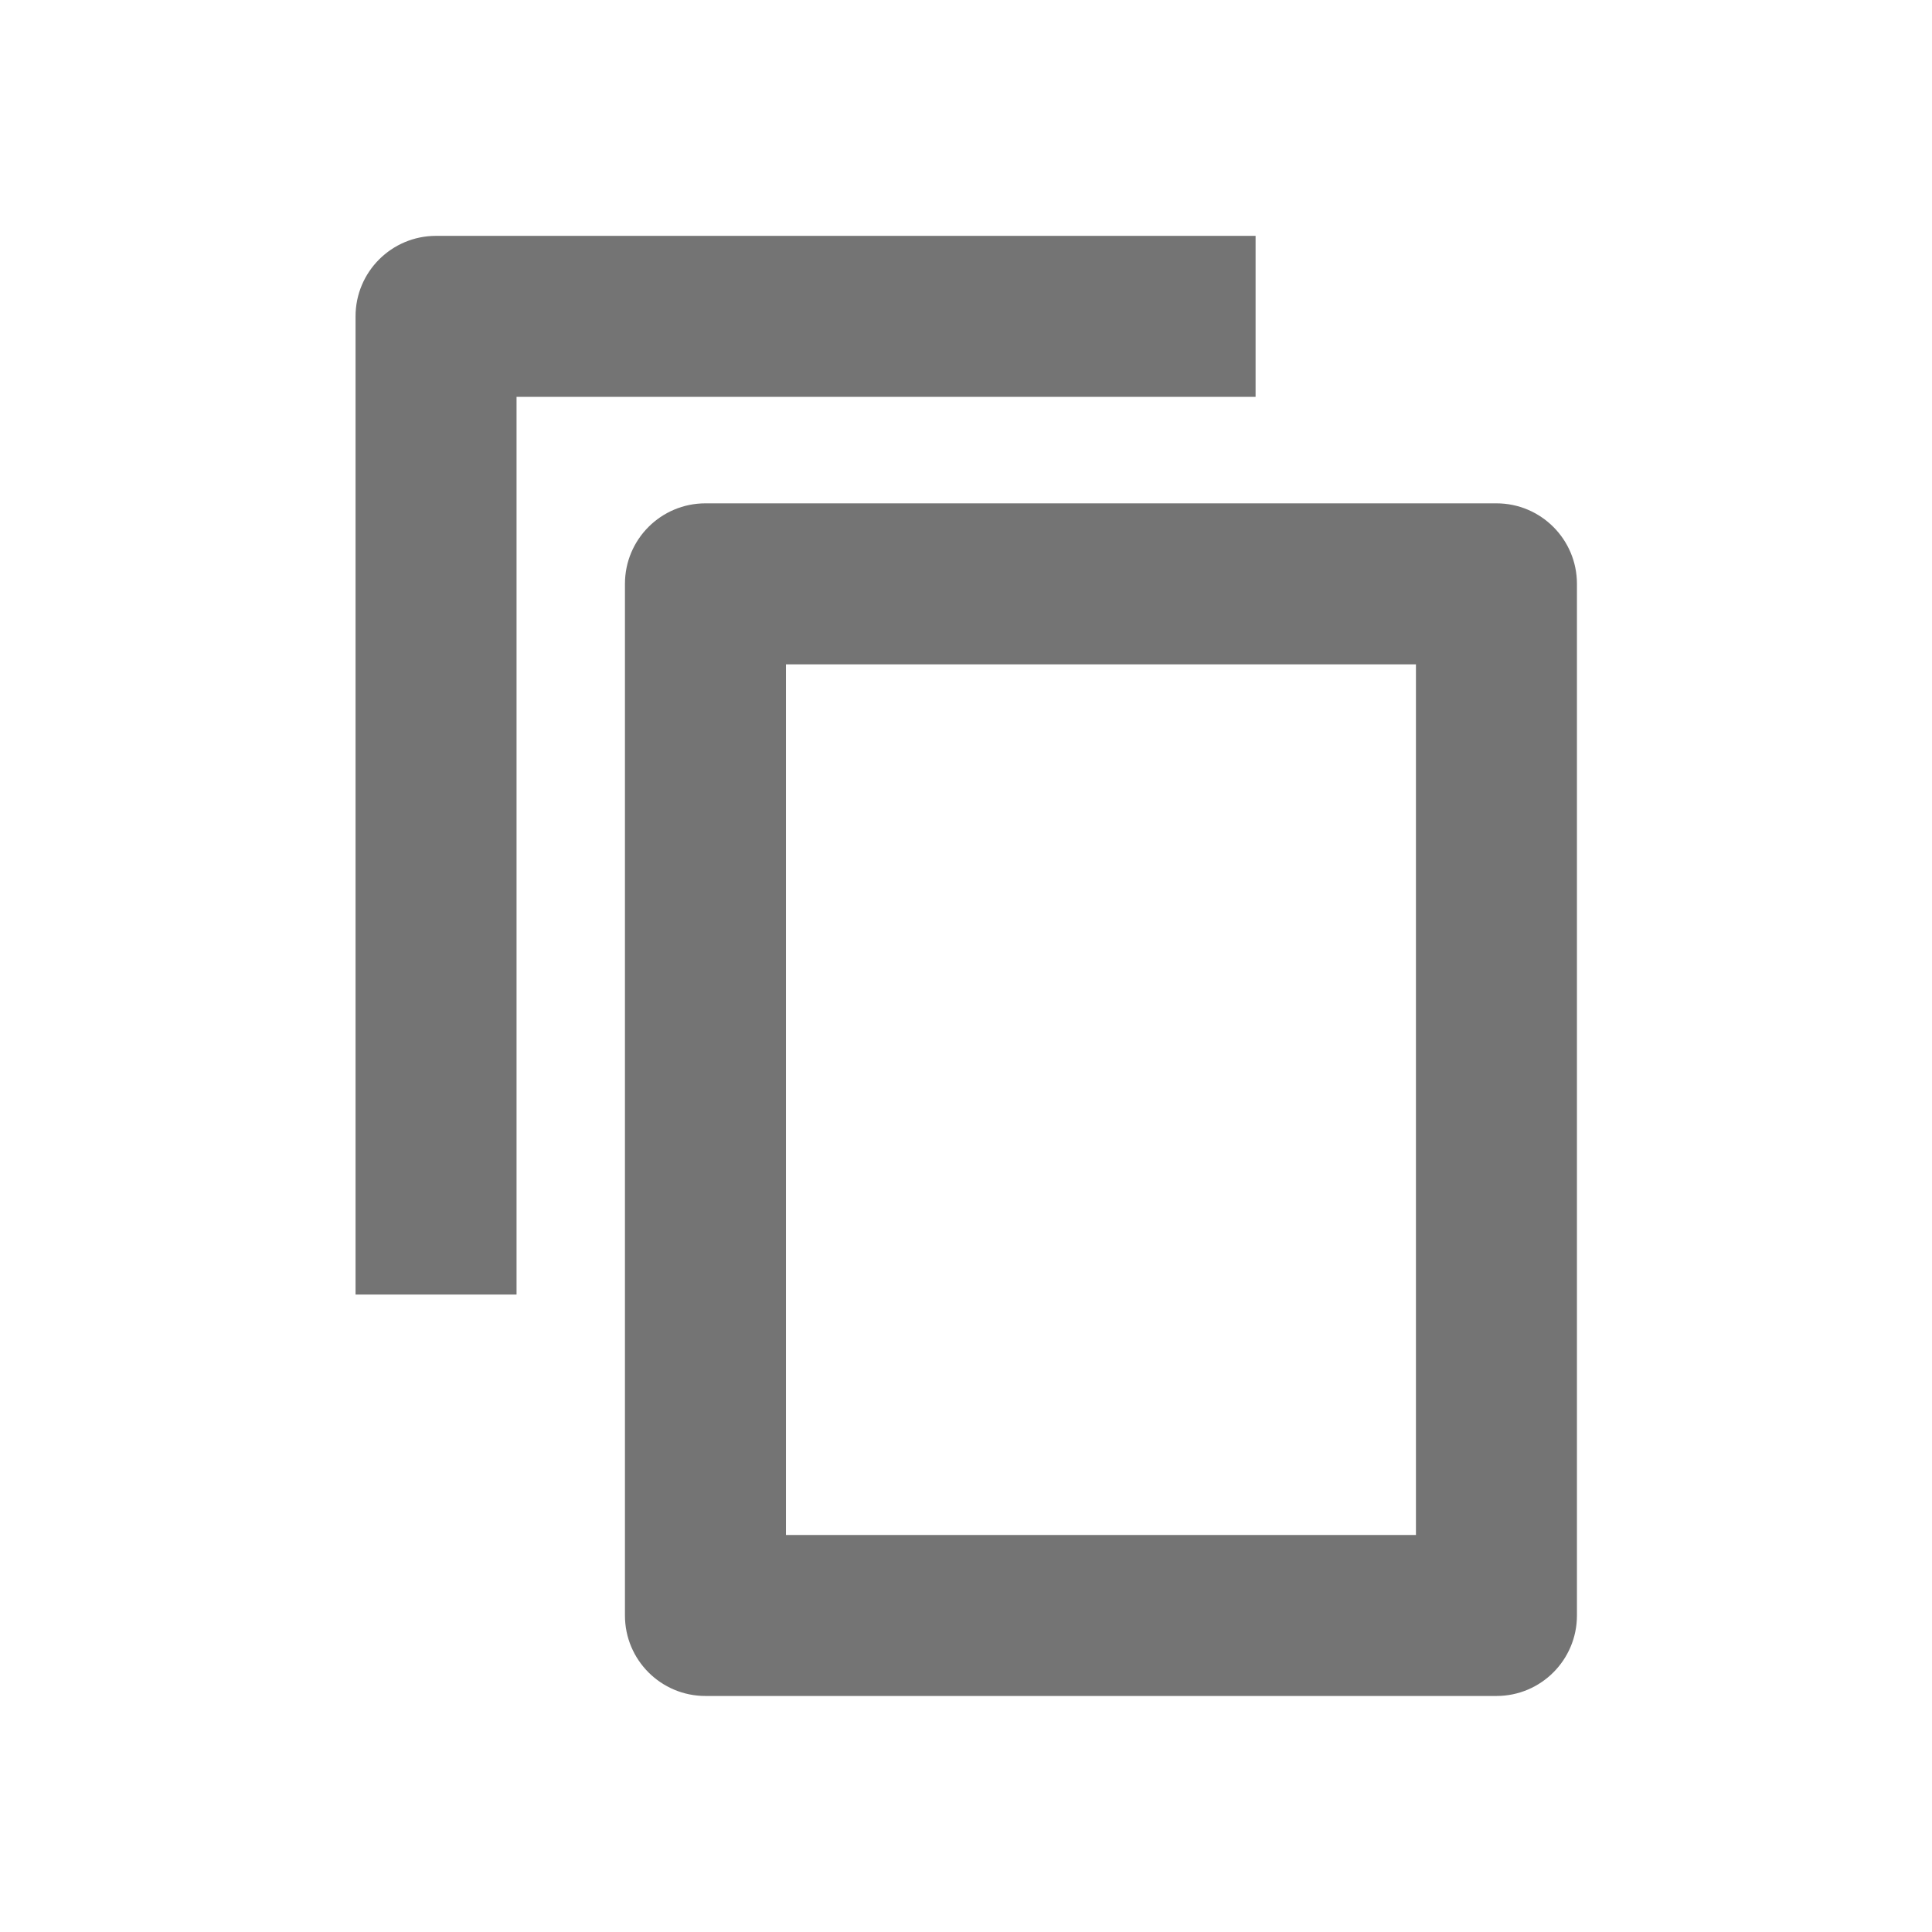
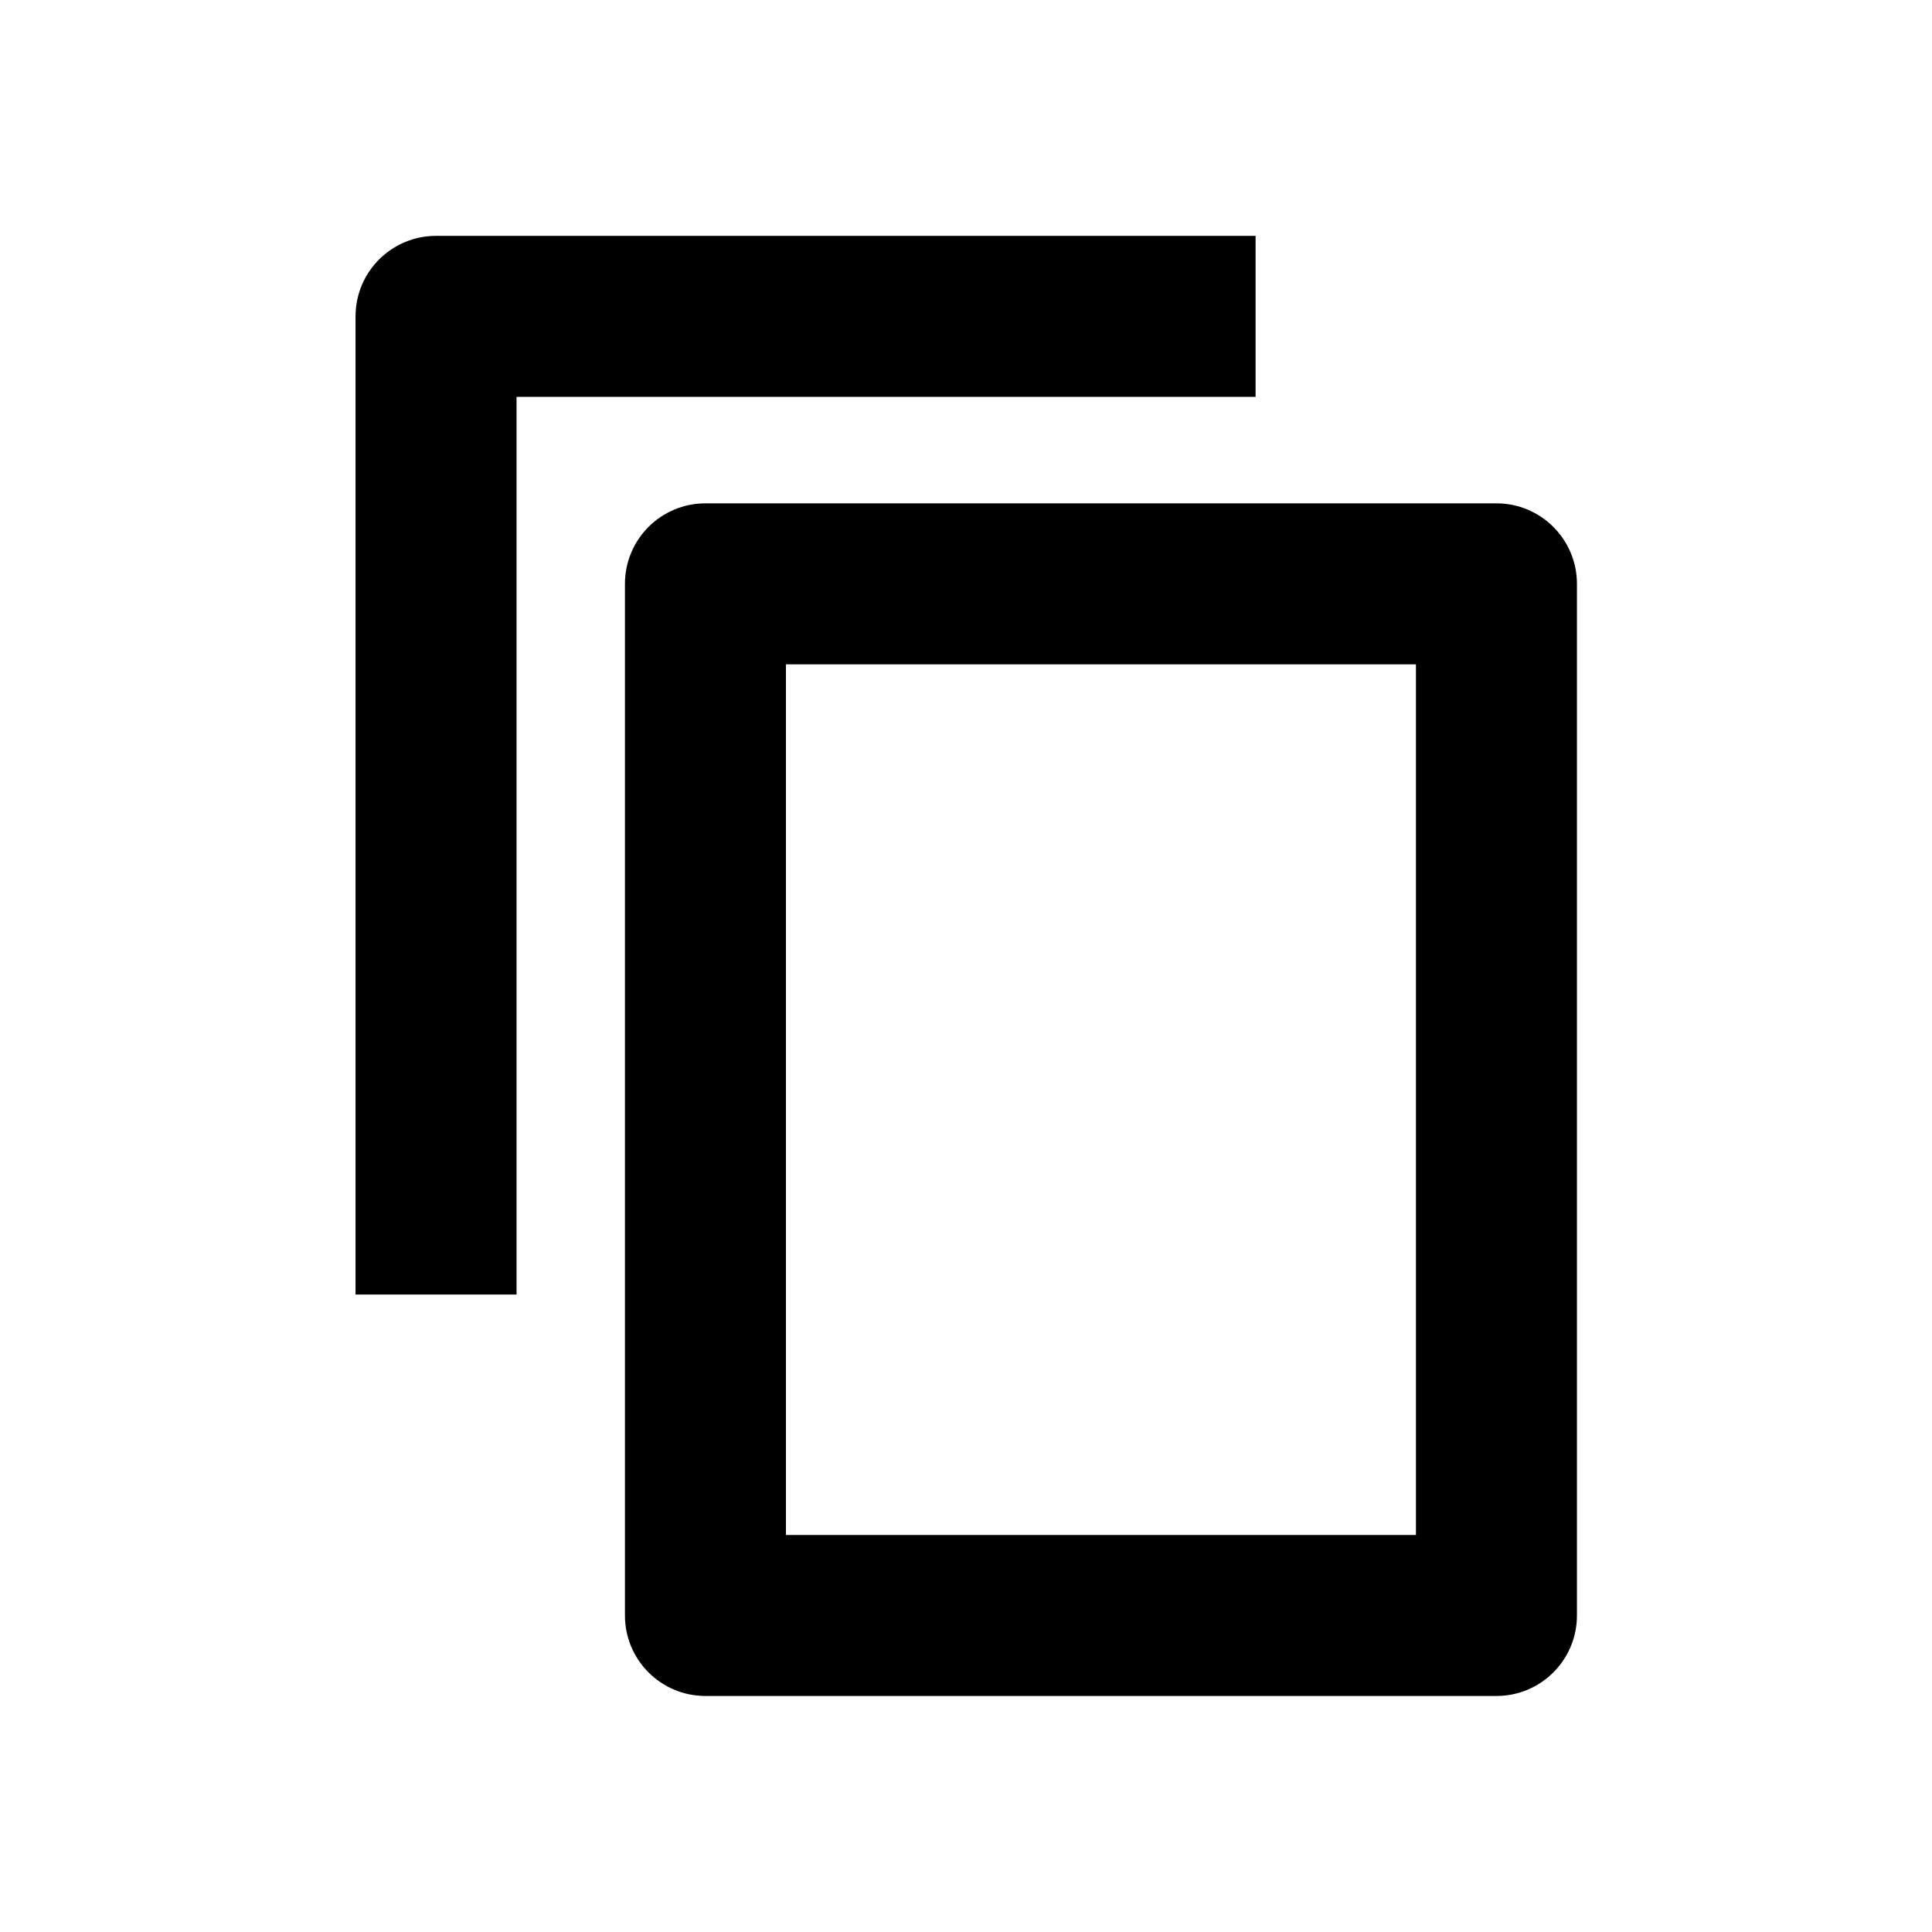
<svg xmlns="http://www.w3.org/2000/svg" width="36" height="36" viewBox="0 0 36 36" fill="none">
-   <path fill-rule="evenodd" clip-rule="evenodd" d="M6.625 5.895C6.625 5.066 7.297 4.395 8.125 4.395H23.396V7.395H9.625V24.122H6.625V5.895ZM11.645 10.879C11.645 10.051 12.316 9.379 13.145 9.379H27.884C28.712 9.379 29.384 10.051 29.384 10.879V30.102C29.384 30.931 28.712 31.602 27.884 31.602H13.145C12.316 31.602 11.645 30.931 11.645 30.102V10.879ZM14.645 12.379V28.602H26.384V12.379H14.645Z" fill="#747474" />
+   <path fill-rule="evenodd" clip-rule="evenodd" d="M6.625 5.895C6.625 5.066 7.297 4.395 8.125 4.395H23.396V7.395H9.625V24.122H6.625V5.895ZM11.645 10.879C11.645 10.051 12.316 9.379 13.145 9.379H27.884C28.712 9.379 29.384 10.051 29.384 10.879V30.102C29.384 30.931 28.712 31.602 27.884 31.602H13.145C12.316 31.602 11.645 30.931 11.645 30.102V10.879ZM14.645 12.379V28.602H26.384V12.379H14.645Z" fill="currentColor" />
</svg>
